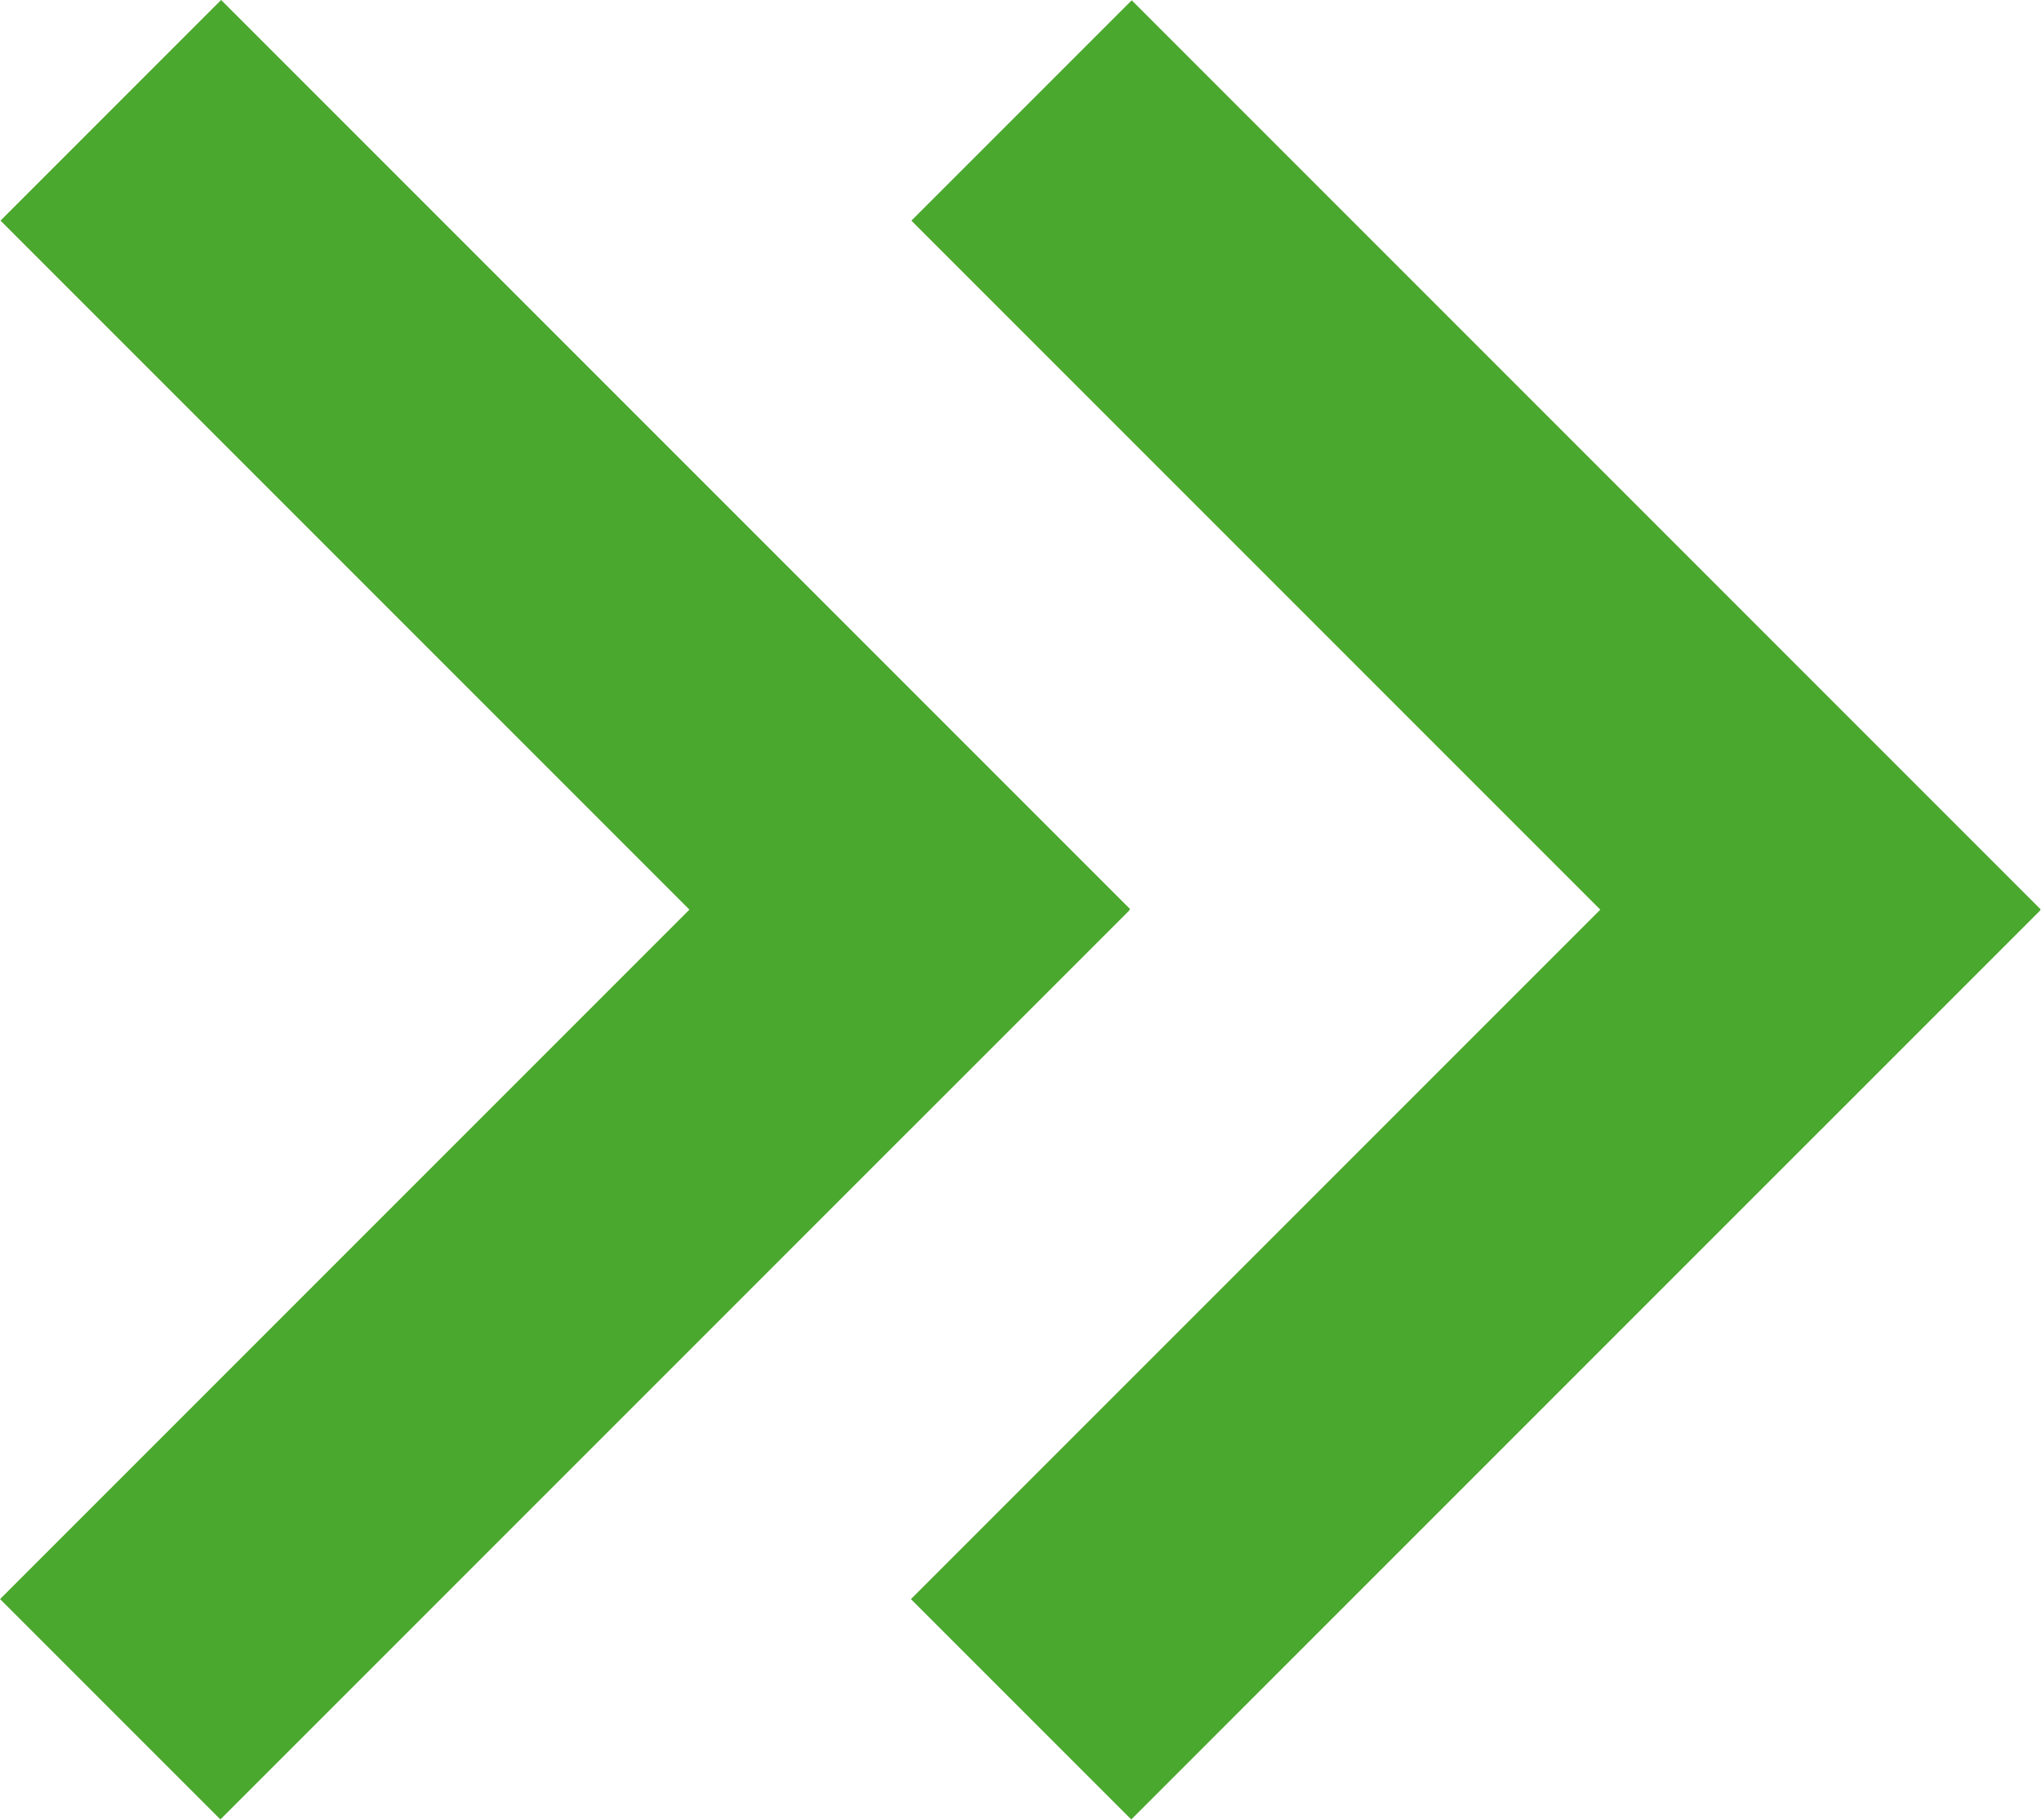
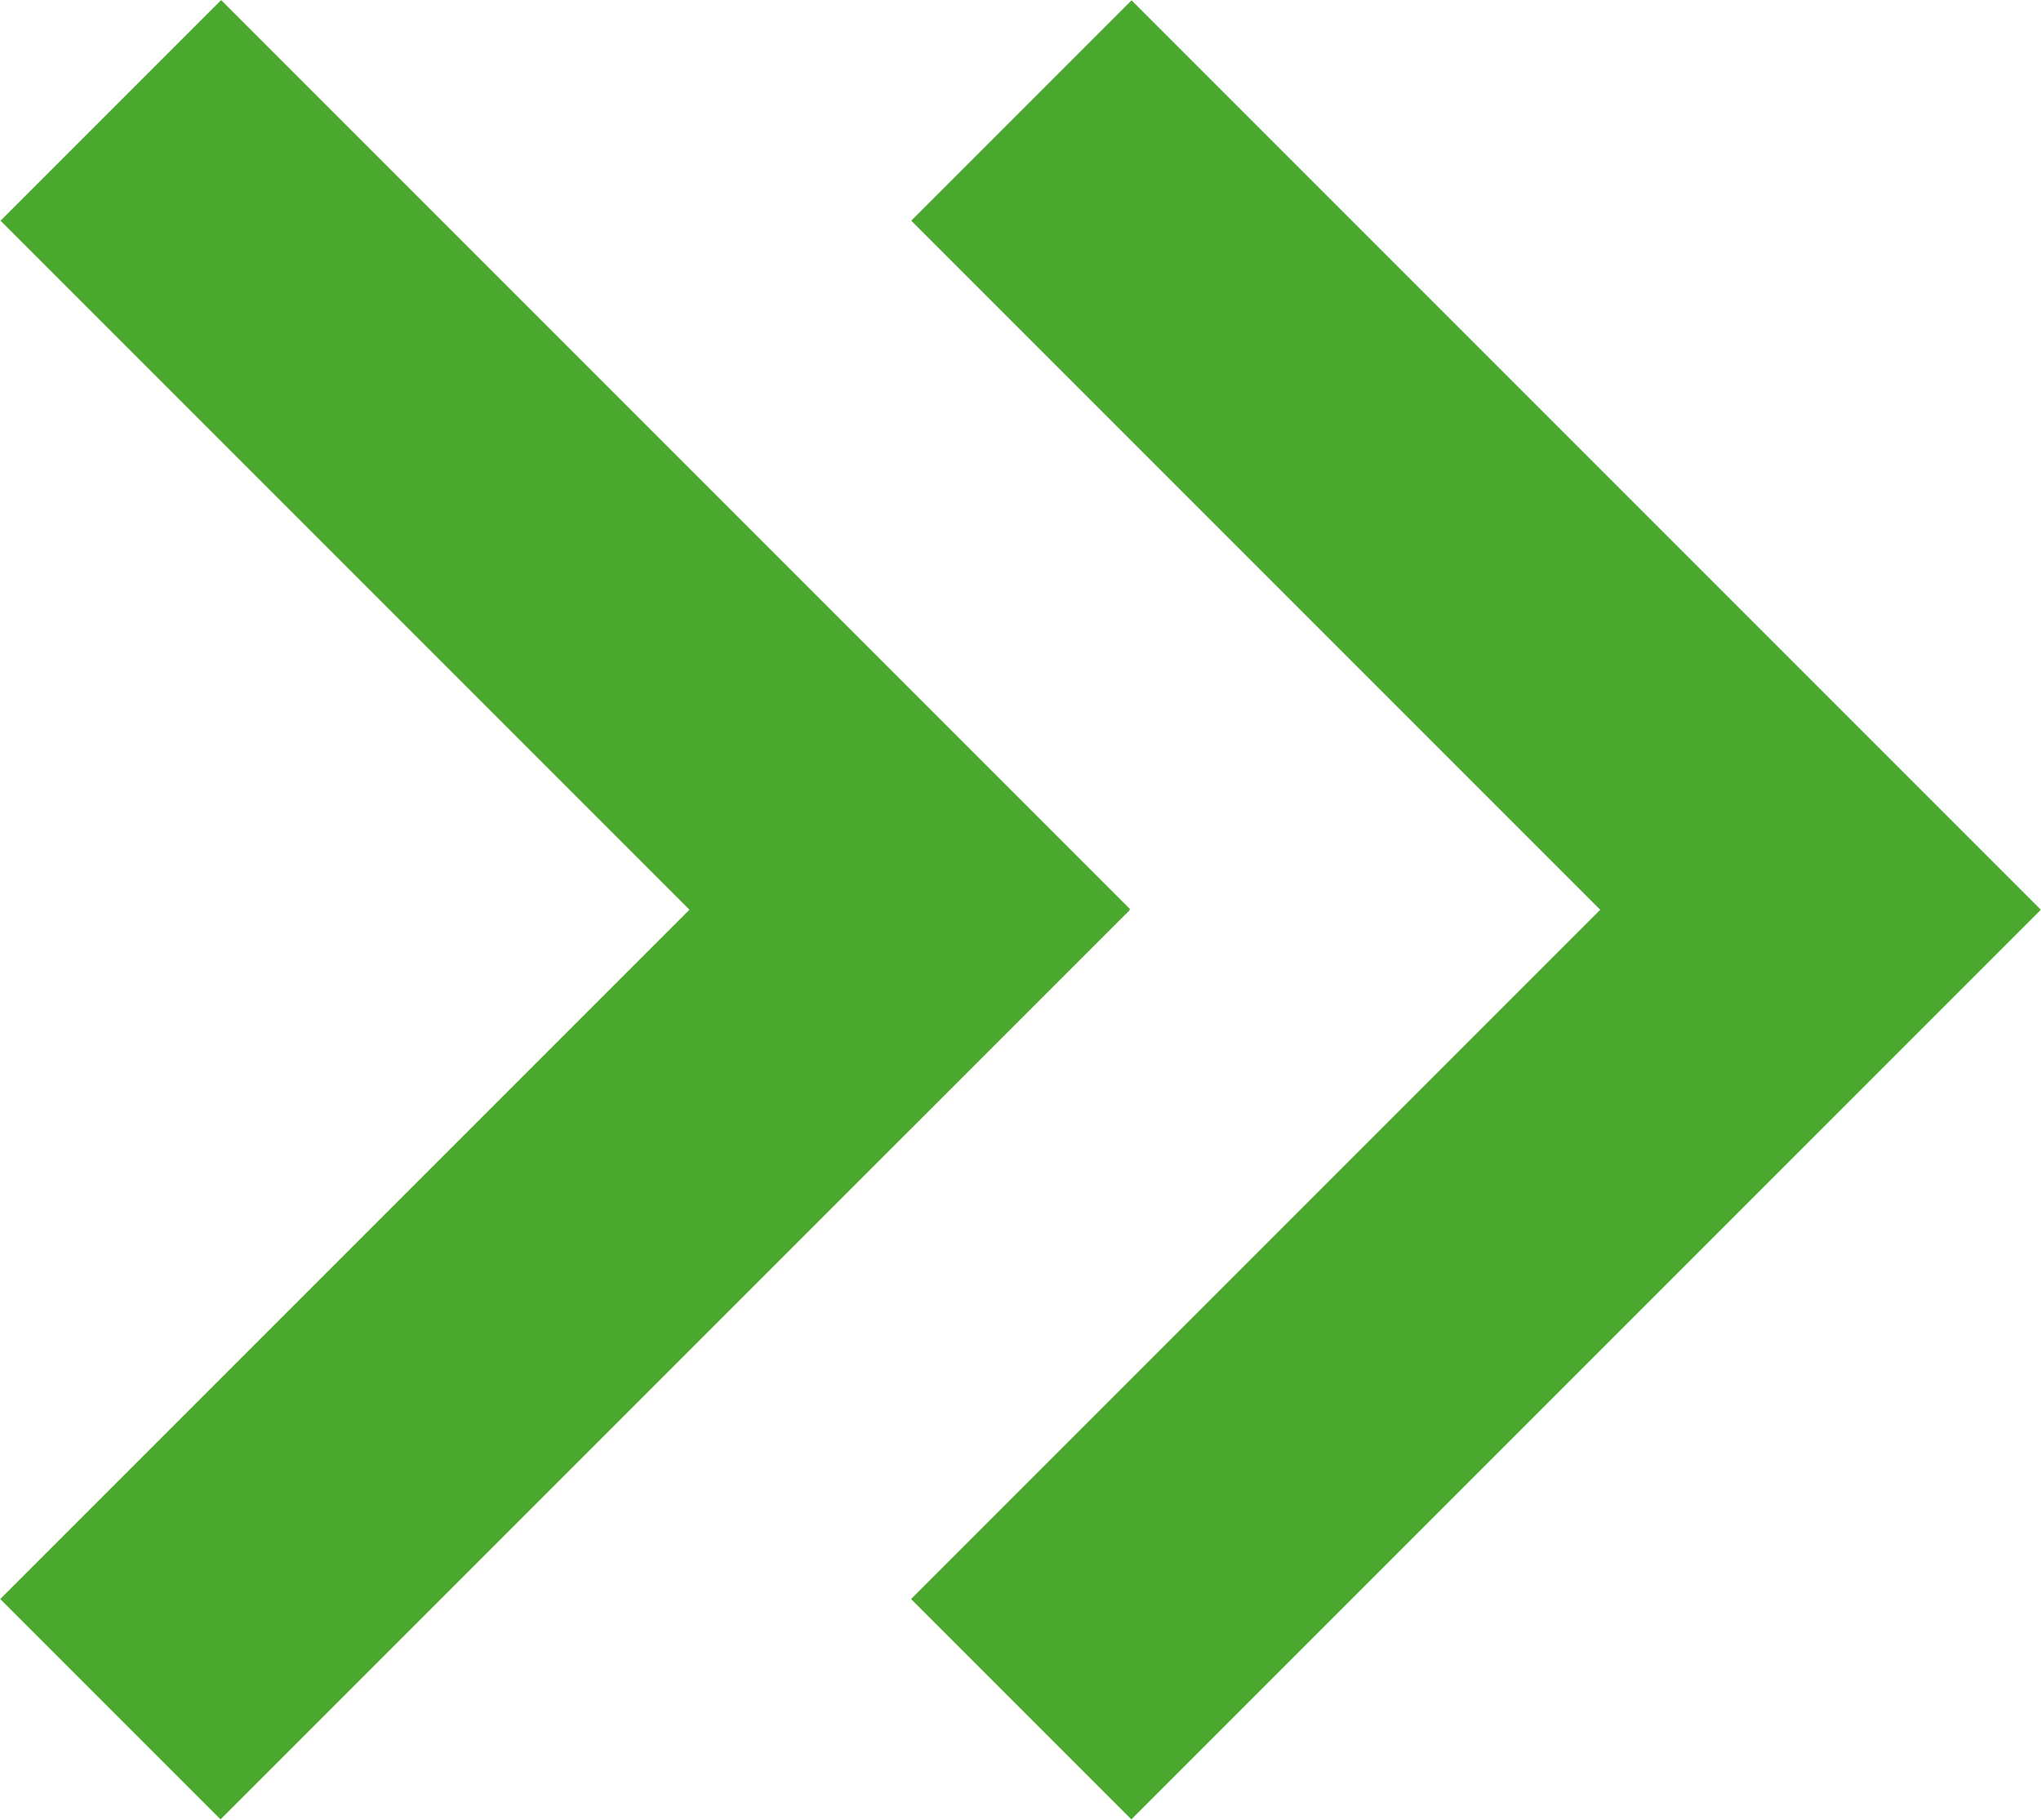
<svg xmlns="http://www.w3.org/2000/svg" version="1.1" id="Layer_1" x="0px" y="0px" viewBox="0 0 495.2 441.5" style="enable-background:new 0 0 495.2 441.5;" xml:space="preserve">
  <style type="text/css">
	.st0{fill:#4BA82E;}
</style>
-   <rect x="202.1" y="266.6" transform="matrix(0.7071 -0.7071 0.7071 0.7071 -110.4043 342.3268)" class="st0" width="311.9" height="75.6" />
-   <rect x="320.3" y="-18.9" transform="matrix(0.7071 -0.7071 0.7071 0.7071 8.0081 293.3766)" class="st0" width="75.6" height="311.9" />
-   <rect x="-18.9" y="266.6" transform="matrix(0.7071 -0.7071 0.7071 0.7071 -175.1314 186.0489)" class="st0" width="311.9" height="75.6" />
-   <rect x="99.3" y="-18.9" transform="matrix(0.7071 -0.7071 0.7071 0.7071 -56.7289 137.1029)" class="st0" width="75.7" height="311.9" />
+   <rect x="202.1" y="266.6" transform="matrix(0.7071 -0.7071 0.7071 0.7071 -110.377 342.3082)" class="st0" width="311.9" height="75.6" />
+   <rect x="320.3" y="-18.9" transform="matrix(0.7071 -0.7071 0.7071 0.7071 7.9688 293.3827)" class="st0" width="75.6" height="311.9" />
+   <rect x="-18.9" y="266.6" transform="matrix(0.7071 -0.7071 0.7071 0.7071 -175.099 186.0377)" class="st0" width="311.9" height="75.6" />
+   <rect x="99.3" y="-18.9" transform="matrix(0.7071 -0.7071 0.7071 0.7071 -56.7238 137.1211)" class="st0" width="75.7" height="311.9" />
</svg>
